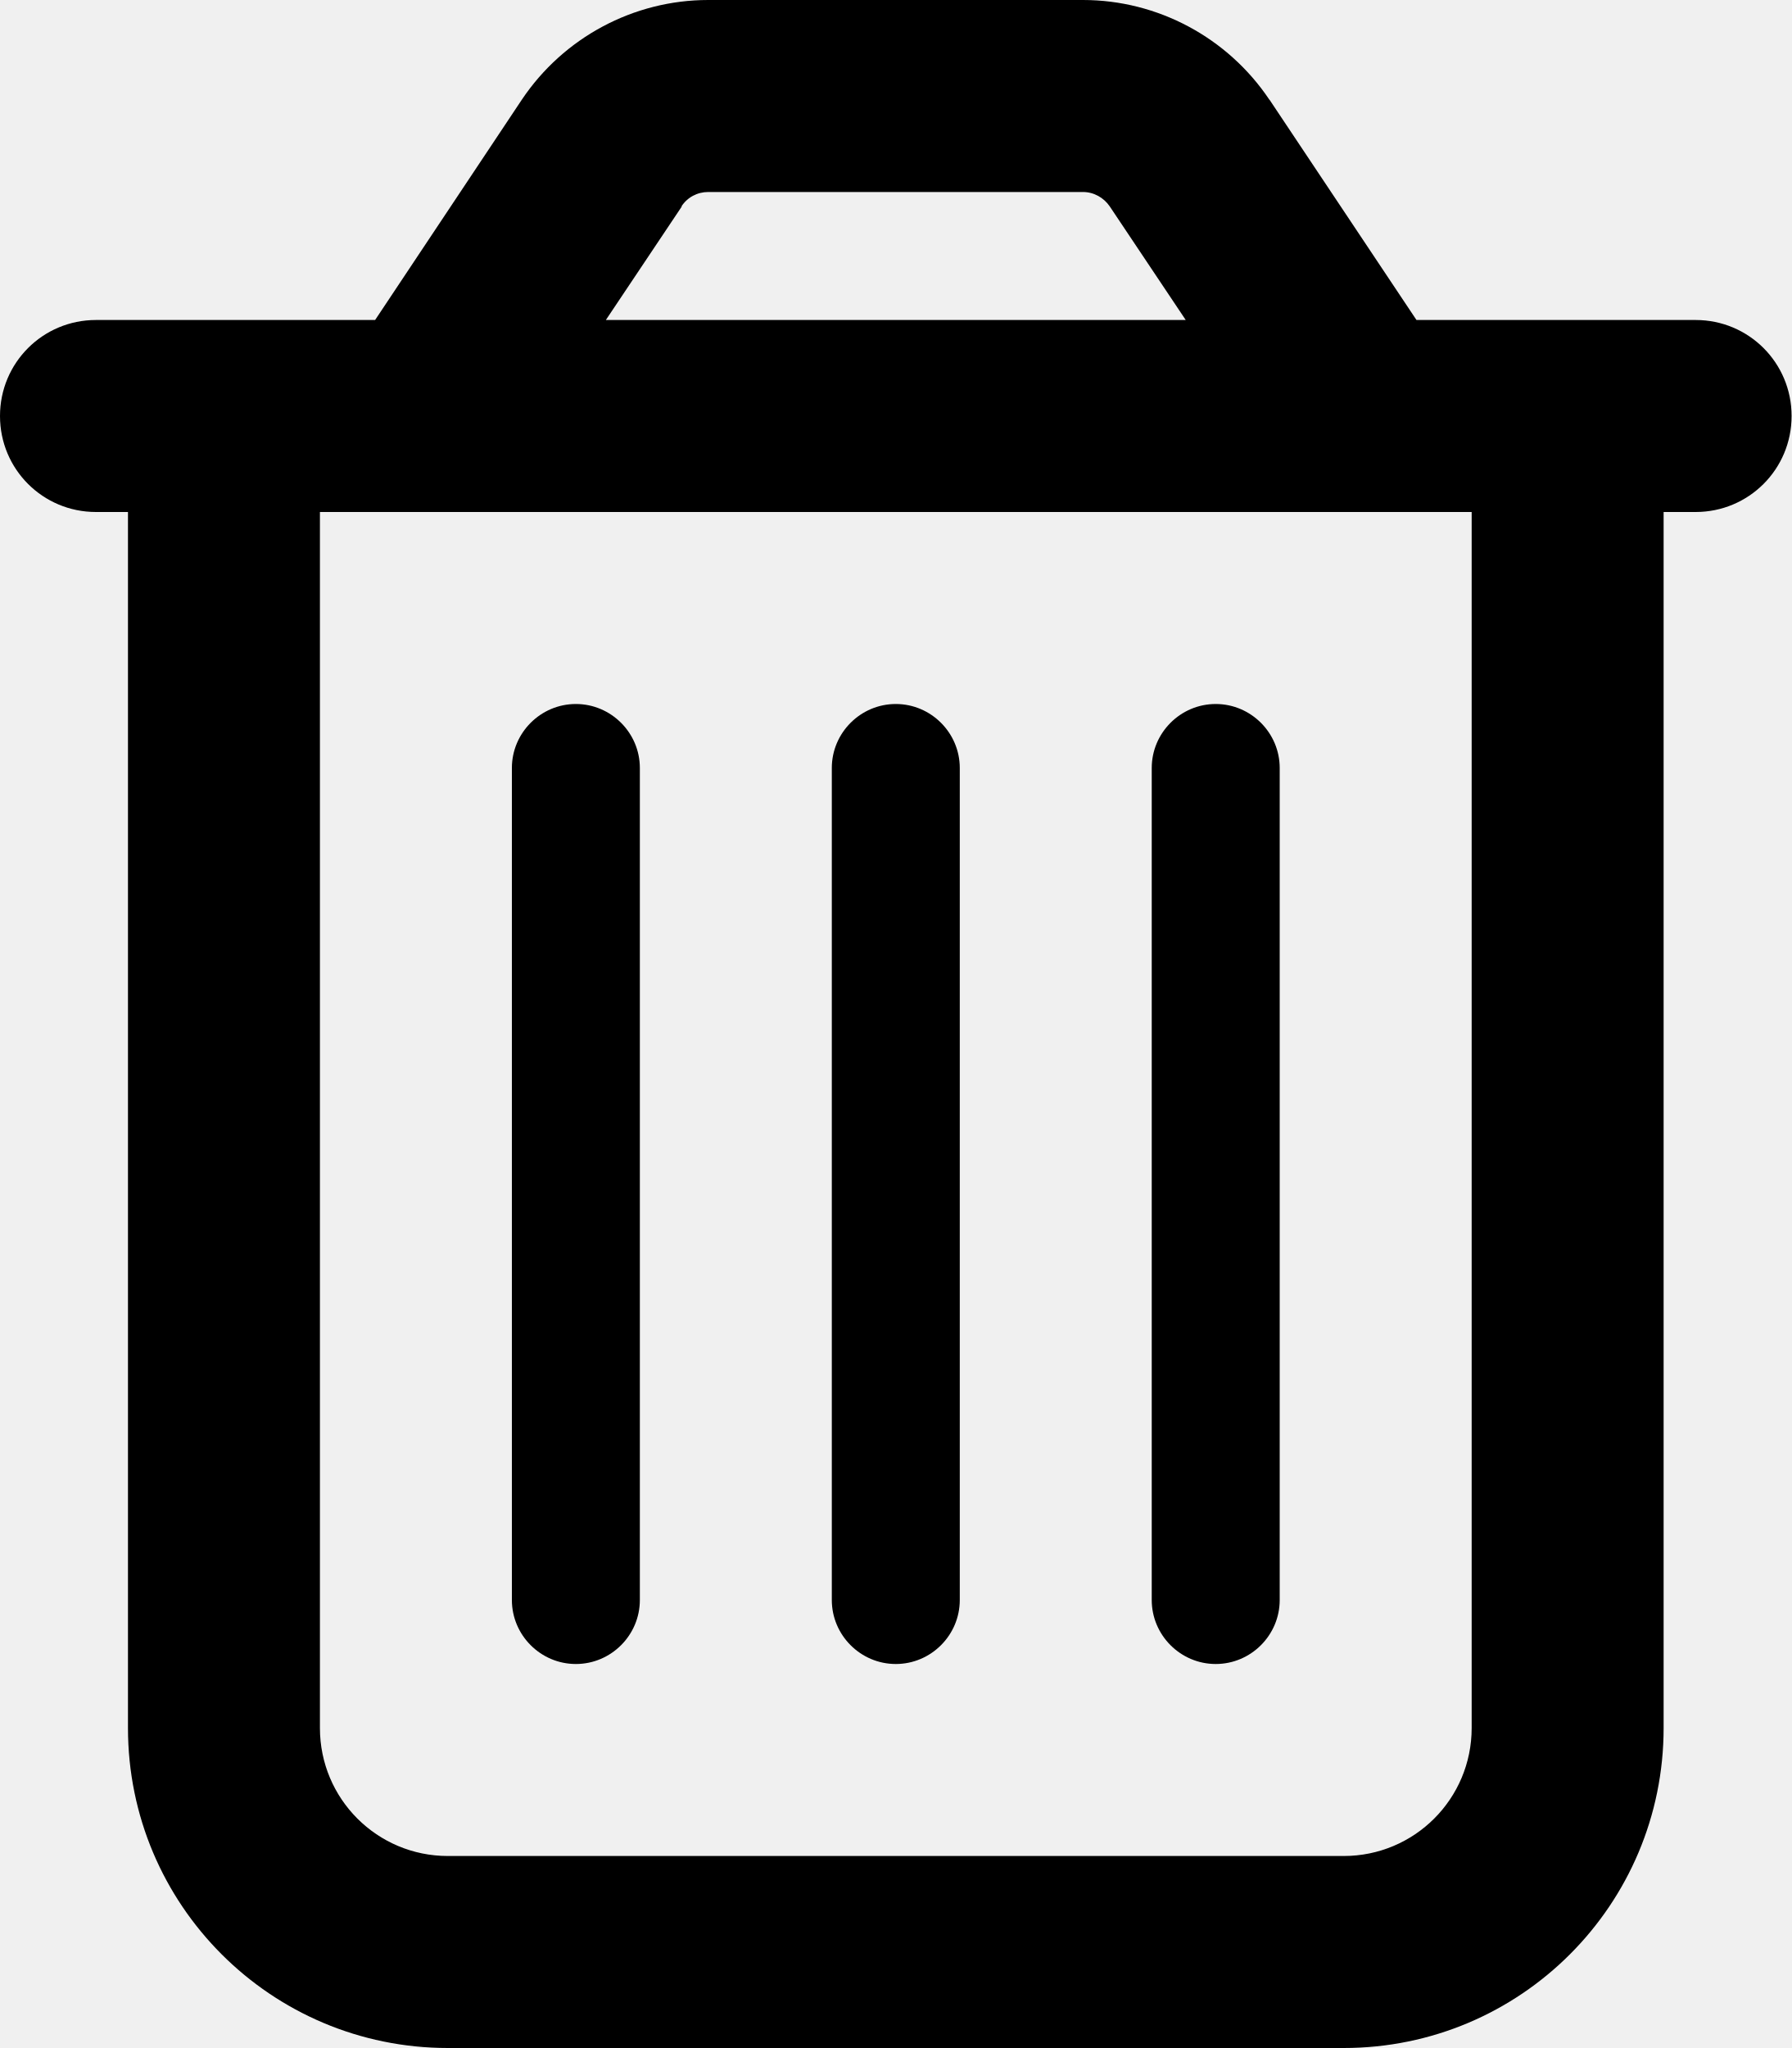
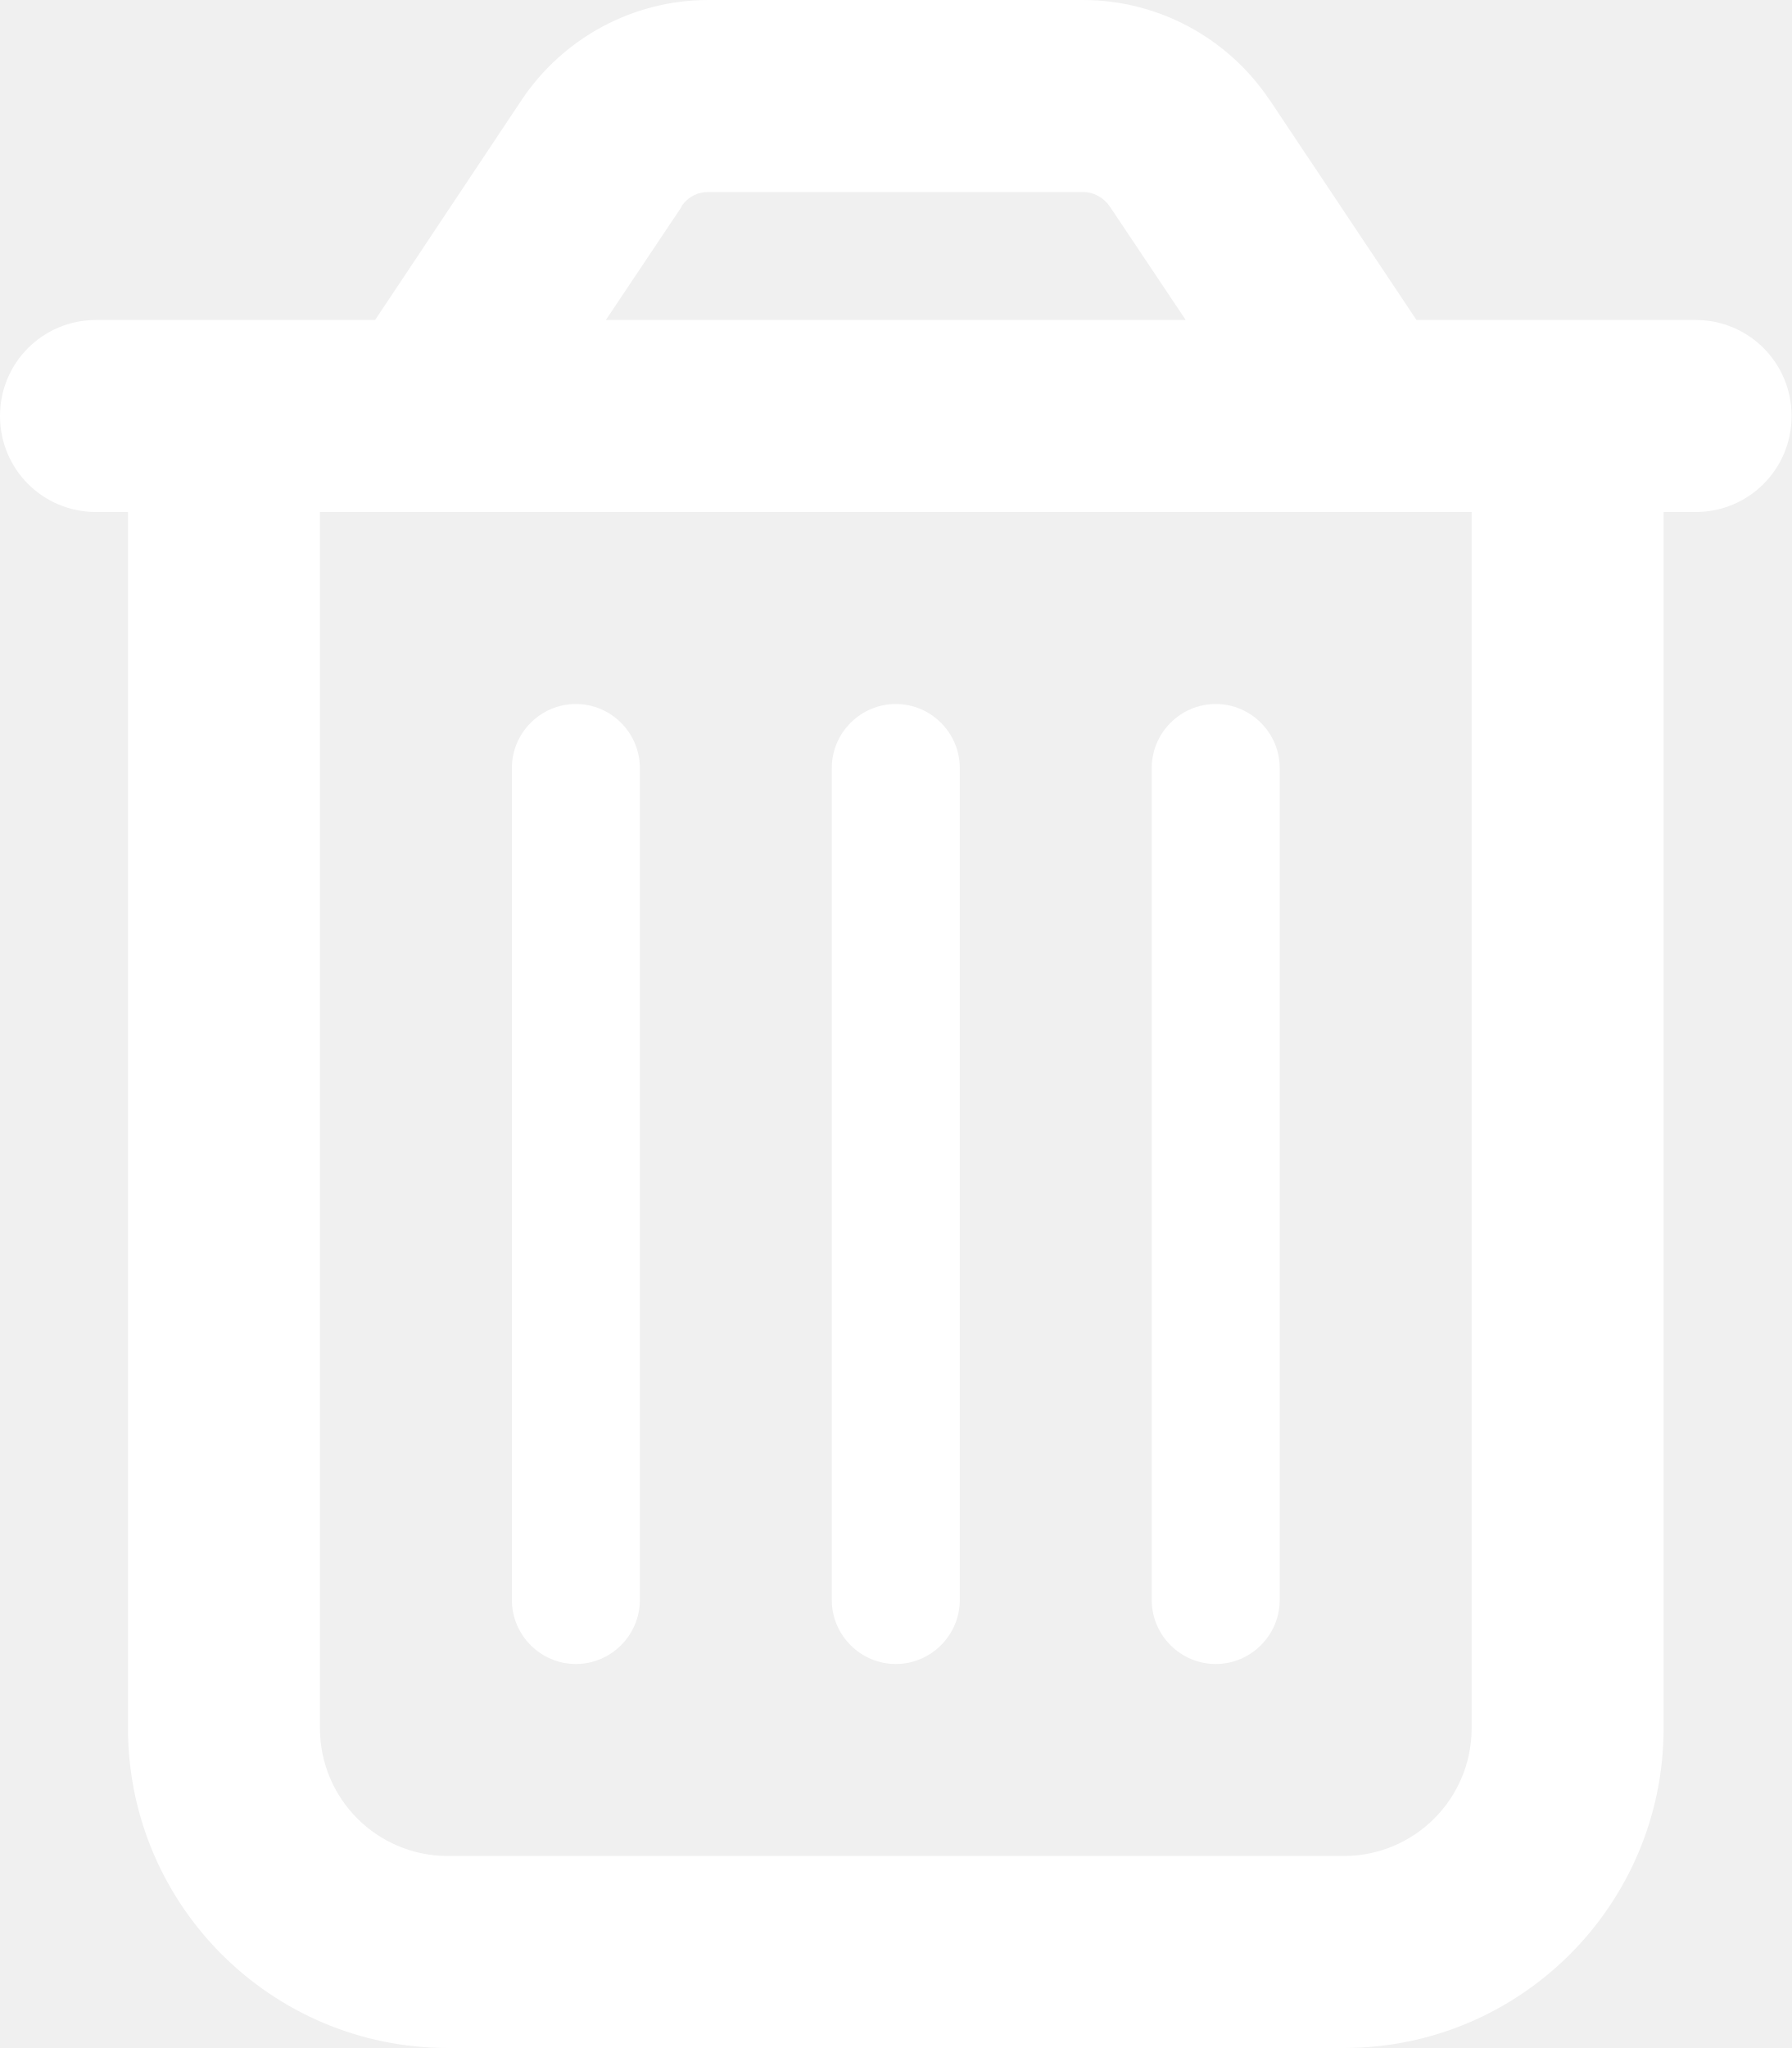
<svg xmlns="http://www.w3.org/2000/svg" viewBox="0 0 448 512">
-   <path d="M170.5 51.6L151.5 80h145l-19-28.4c-1.5-2.2-4-3.6-6.7-3.6H177.1c-2.7 0-5.2 1.3-6.7 3.6zm147-26.6L354.2 80H368h48 8c13.3 0 24 10.7 24 24s-10.7 24-24 24h-8V432c0 44.2-35.8 80-80 80H112c-44.2 0-80-35.8-80-80V128H24c-13.3 0-24-10.7-24-24S10.7 80 24 80h8H80 93.8l36.7-55.1C140.9 9.4 158.4 0 177.1 0h93.7c18.7 0 36.2 9.4 46.6 24.9zM80 128V432c0 17.7 14.3 32 32 32H336c17.7 0 32-14.3 32-32V128H80zm80 64V400c0 8.8-7.2 16-16 16s-16-7.2-16-16V192c0-8.8 7.2-16 16-16s16 7.2 16 16zm80 0V400c0 8.8-7.2 16-16 16s-16-7.2-16-16V192c0-8.8 7.2-16 16-16s16 7.2 16 16zm80 0V400c0 8.8-7.2 16-16 16s-16-7.2-16-16V192c0-8.8 7.2-16 16-16s16 7.2 16 16z" />
+   <path fill="#FFF" d="M170.5 51.6L151.5 80h145l-19-28.4c-1.5-2.2-4-3.6-6.7-3.6H177.1c-2.7 0-5.2 1.3-6.7 3.6zm147-26.6L354.2 80H368h48 8c13.3 0 24 10.7 24 24s-10.7 24-24 24h-8V432c0 44.2-35.8 80-80 80H112c-44.2 0-80-35.8-80-80V128H24c-13.3 0-24-10.7-24-24S10.7 80 24 80h8H80 93.8l36.7-55.1C140.9 9.4 158.4 0 177.1 0h93.7c18.7 0 36.2 9.4 46.6 24.9zM80 128V432c0 17.7 14.3 32 32 32H336c17.7 0 32-14.3 32-32V128H80zm80 64V400c0 8.8-7.2 16-16 16s-16-7.2-16-16V192c0-8.8 7.2-16 16-16s16 7.2 16 16zm80 0V400c0 8.8-7.2 16-16 16s-16-7.2-16-16V192c0-8.8 7.2-16 16-16s16 7.2 16 16zm80 0V400c0 8.8-7.2 16-16 16s-16-7.2-16-16V192c0-8.8 7.2-16 16-16s16 7.2 16 16z" />
</svg>
